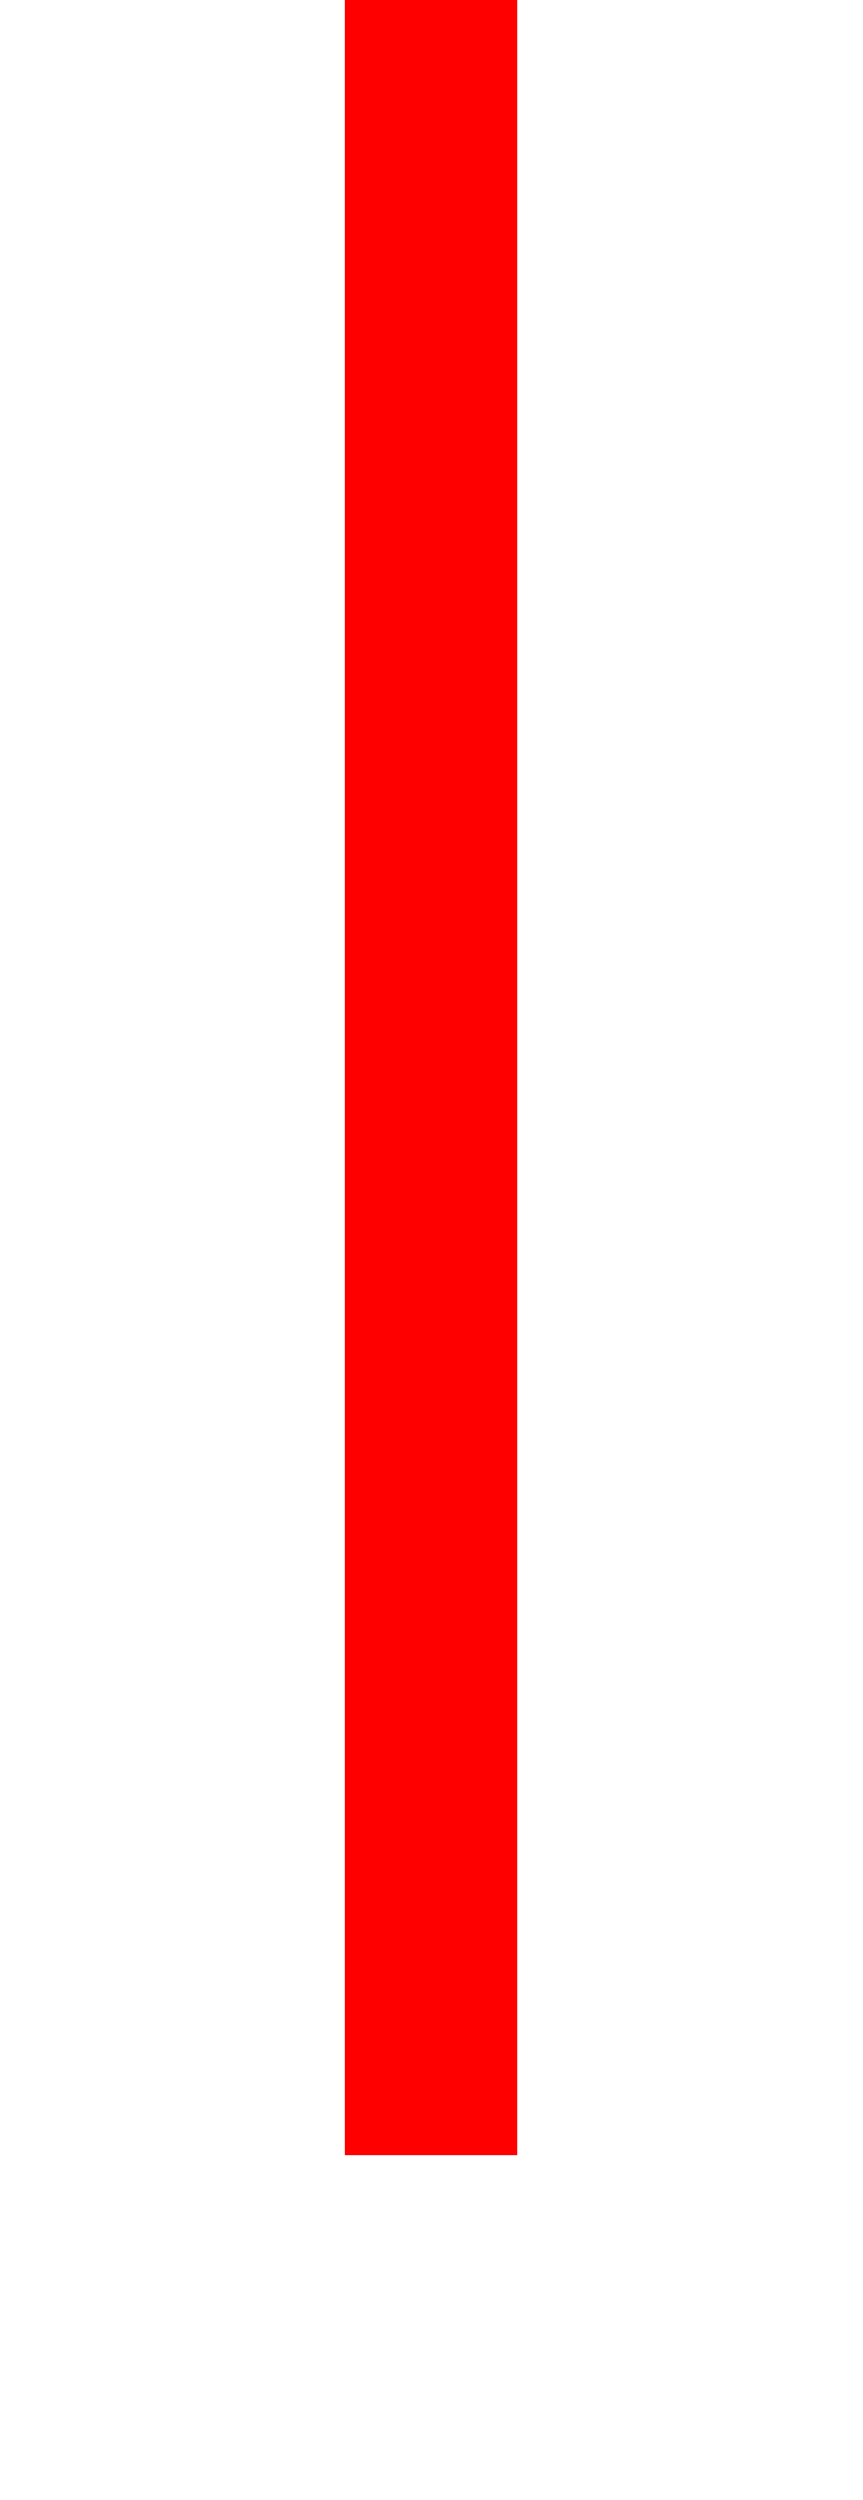
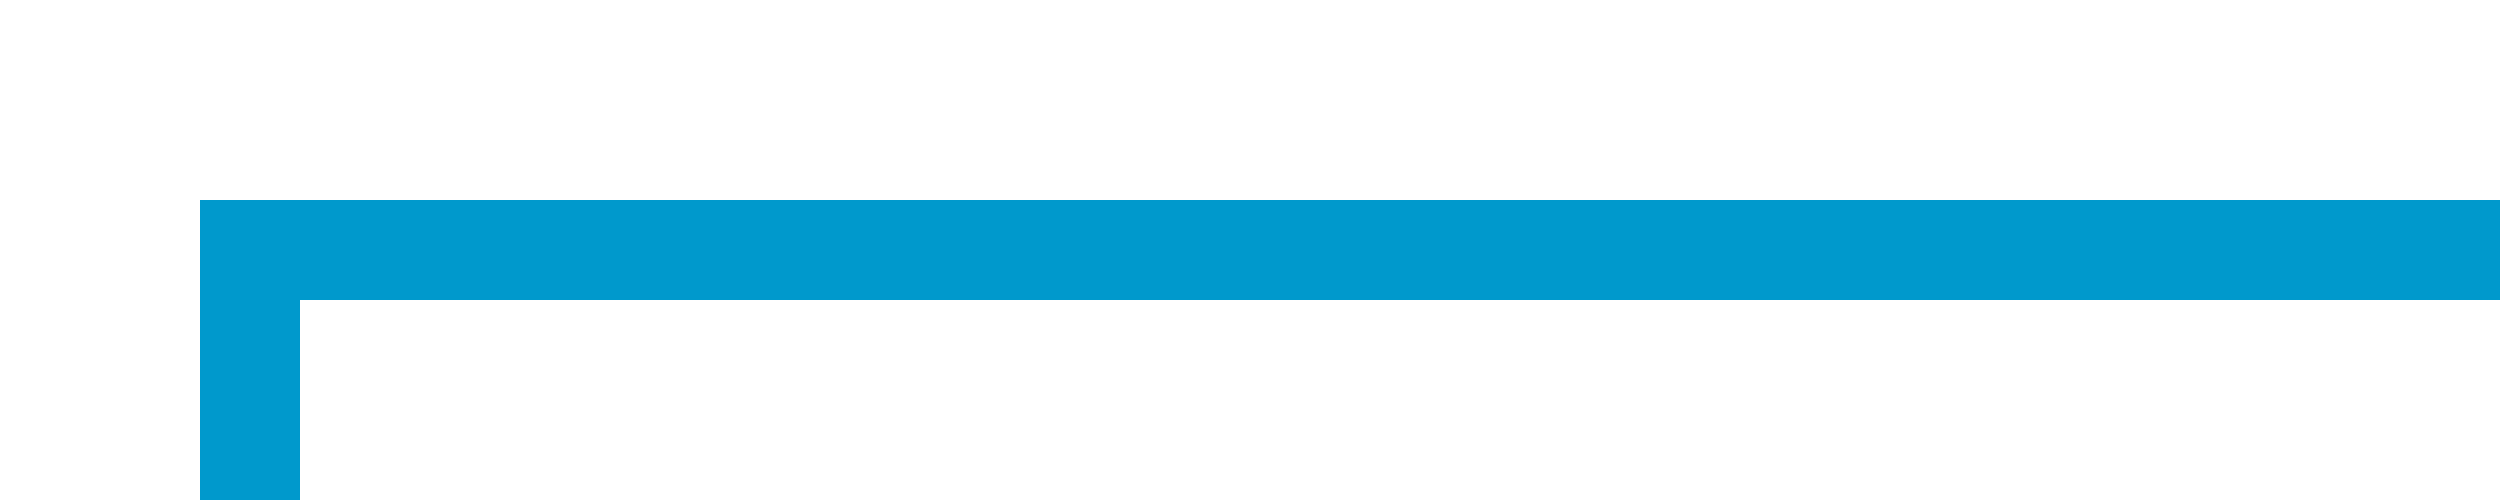
- <svg xmlns="http://www.w3.org/2000/svg" version="1.1" width="10px" height="29px" preserveAspectRatio="xMidYMin meet" viewBox="1397 952  8 29">
-   <path d="M 1401 952  L 1401 977  " stroke-width="2" stroke="#ff0000" fill="none" />
+ <svg xmlns="http://www.w3.org/2000/svg" version="1.1" width="50px" height="10px" preserveAspectRatio="xMinYMid meet" viewBox="818 896  50 8">
+   <path d="M 869 900  L 823 900  L 823 907  " stroke-width="2" stroke="#0099cc" fill="none" />
</svg>
